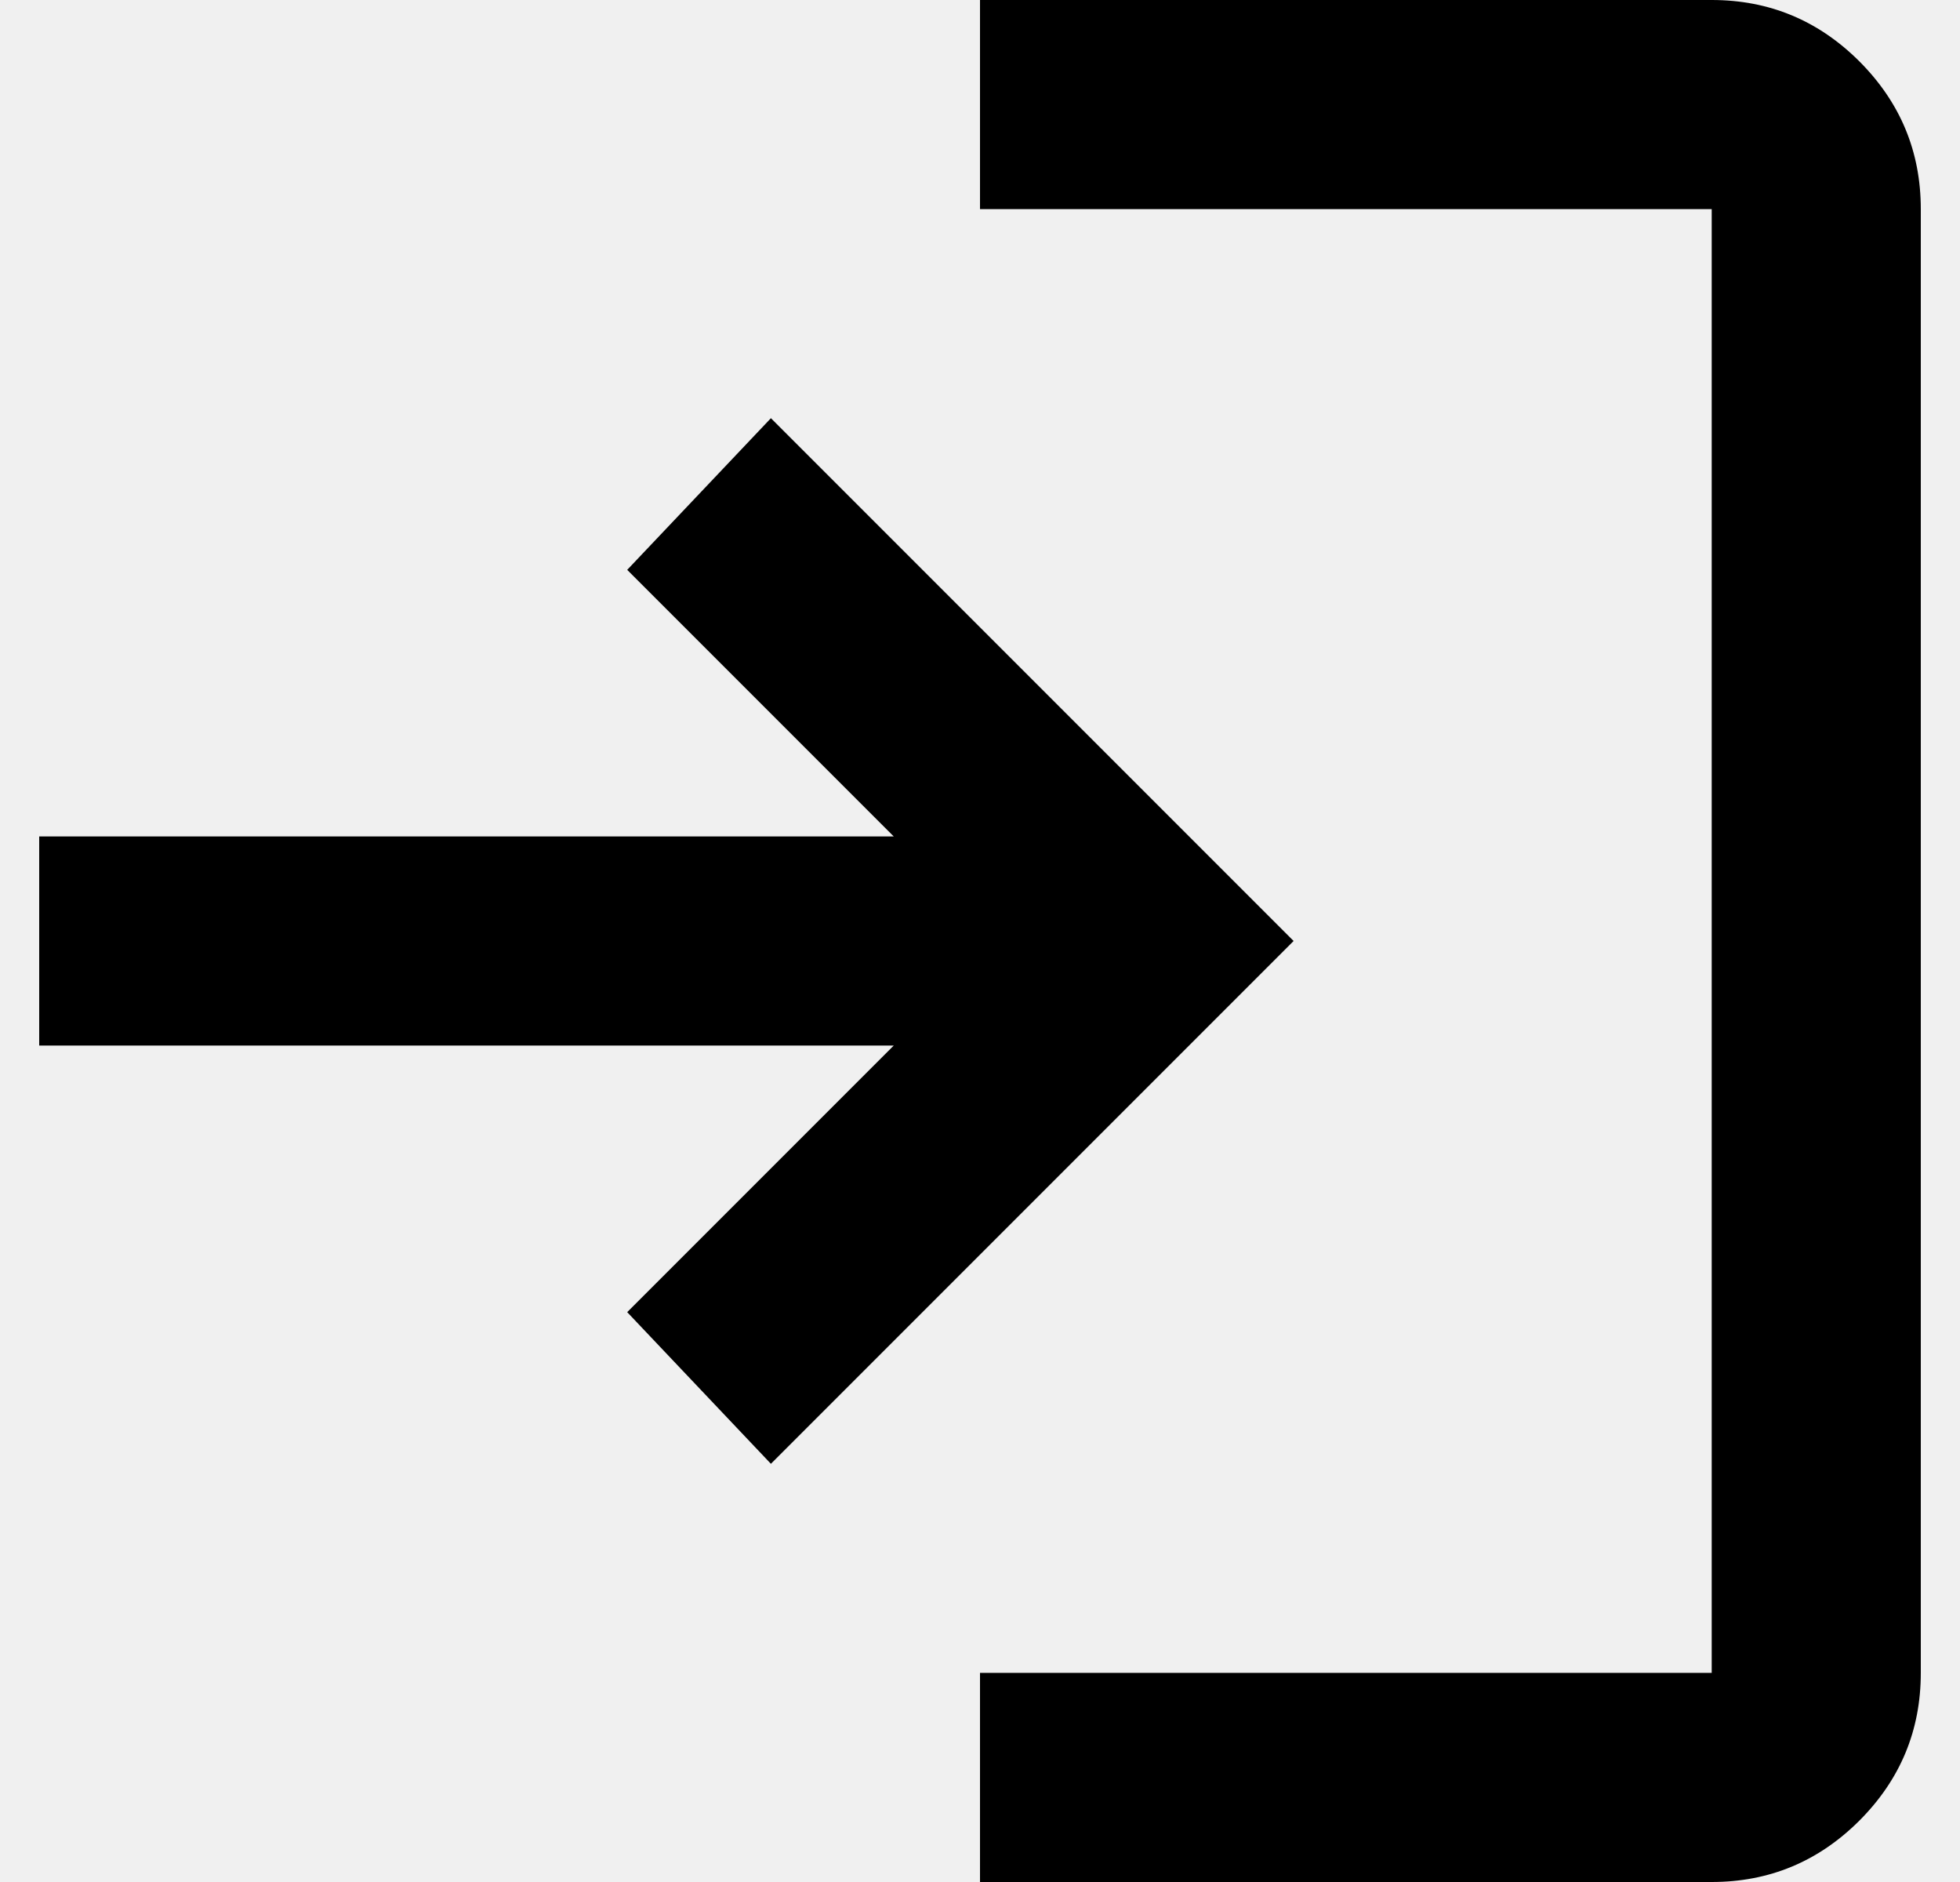
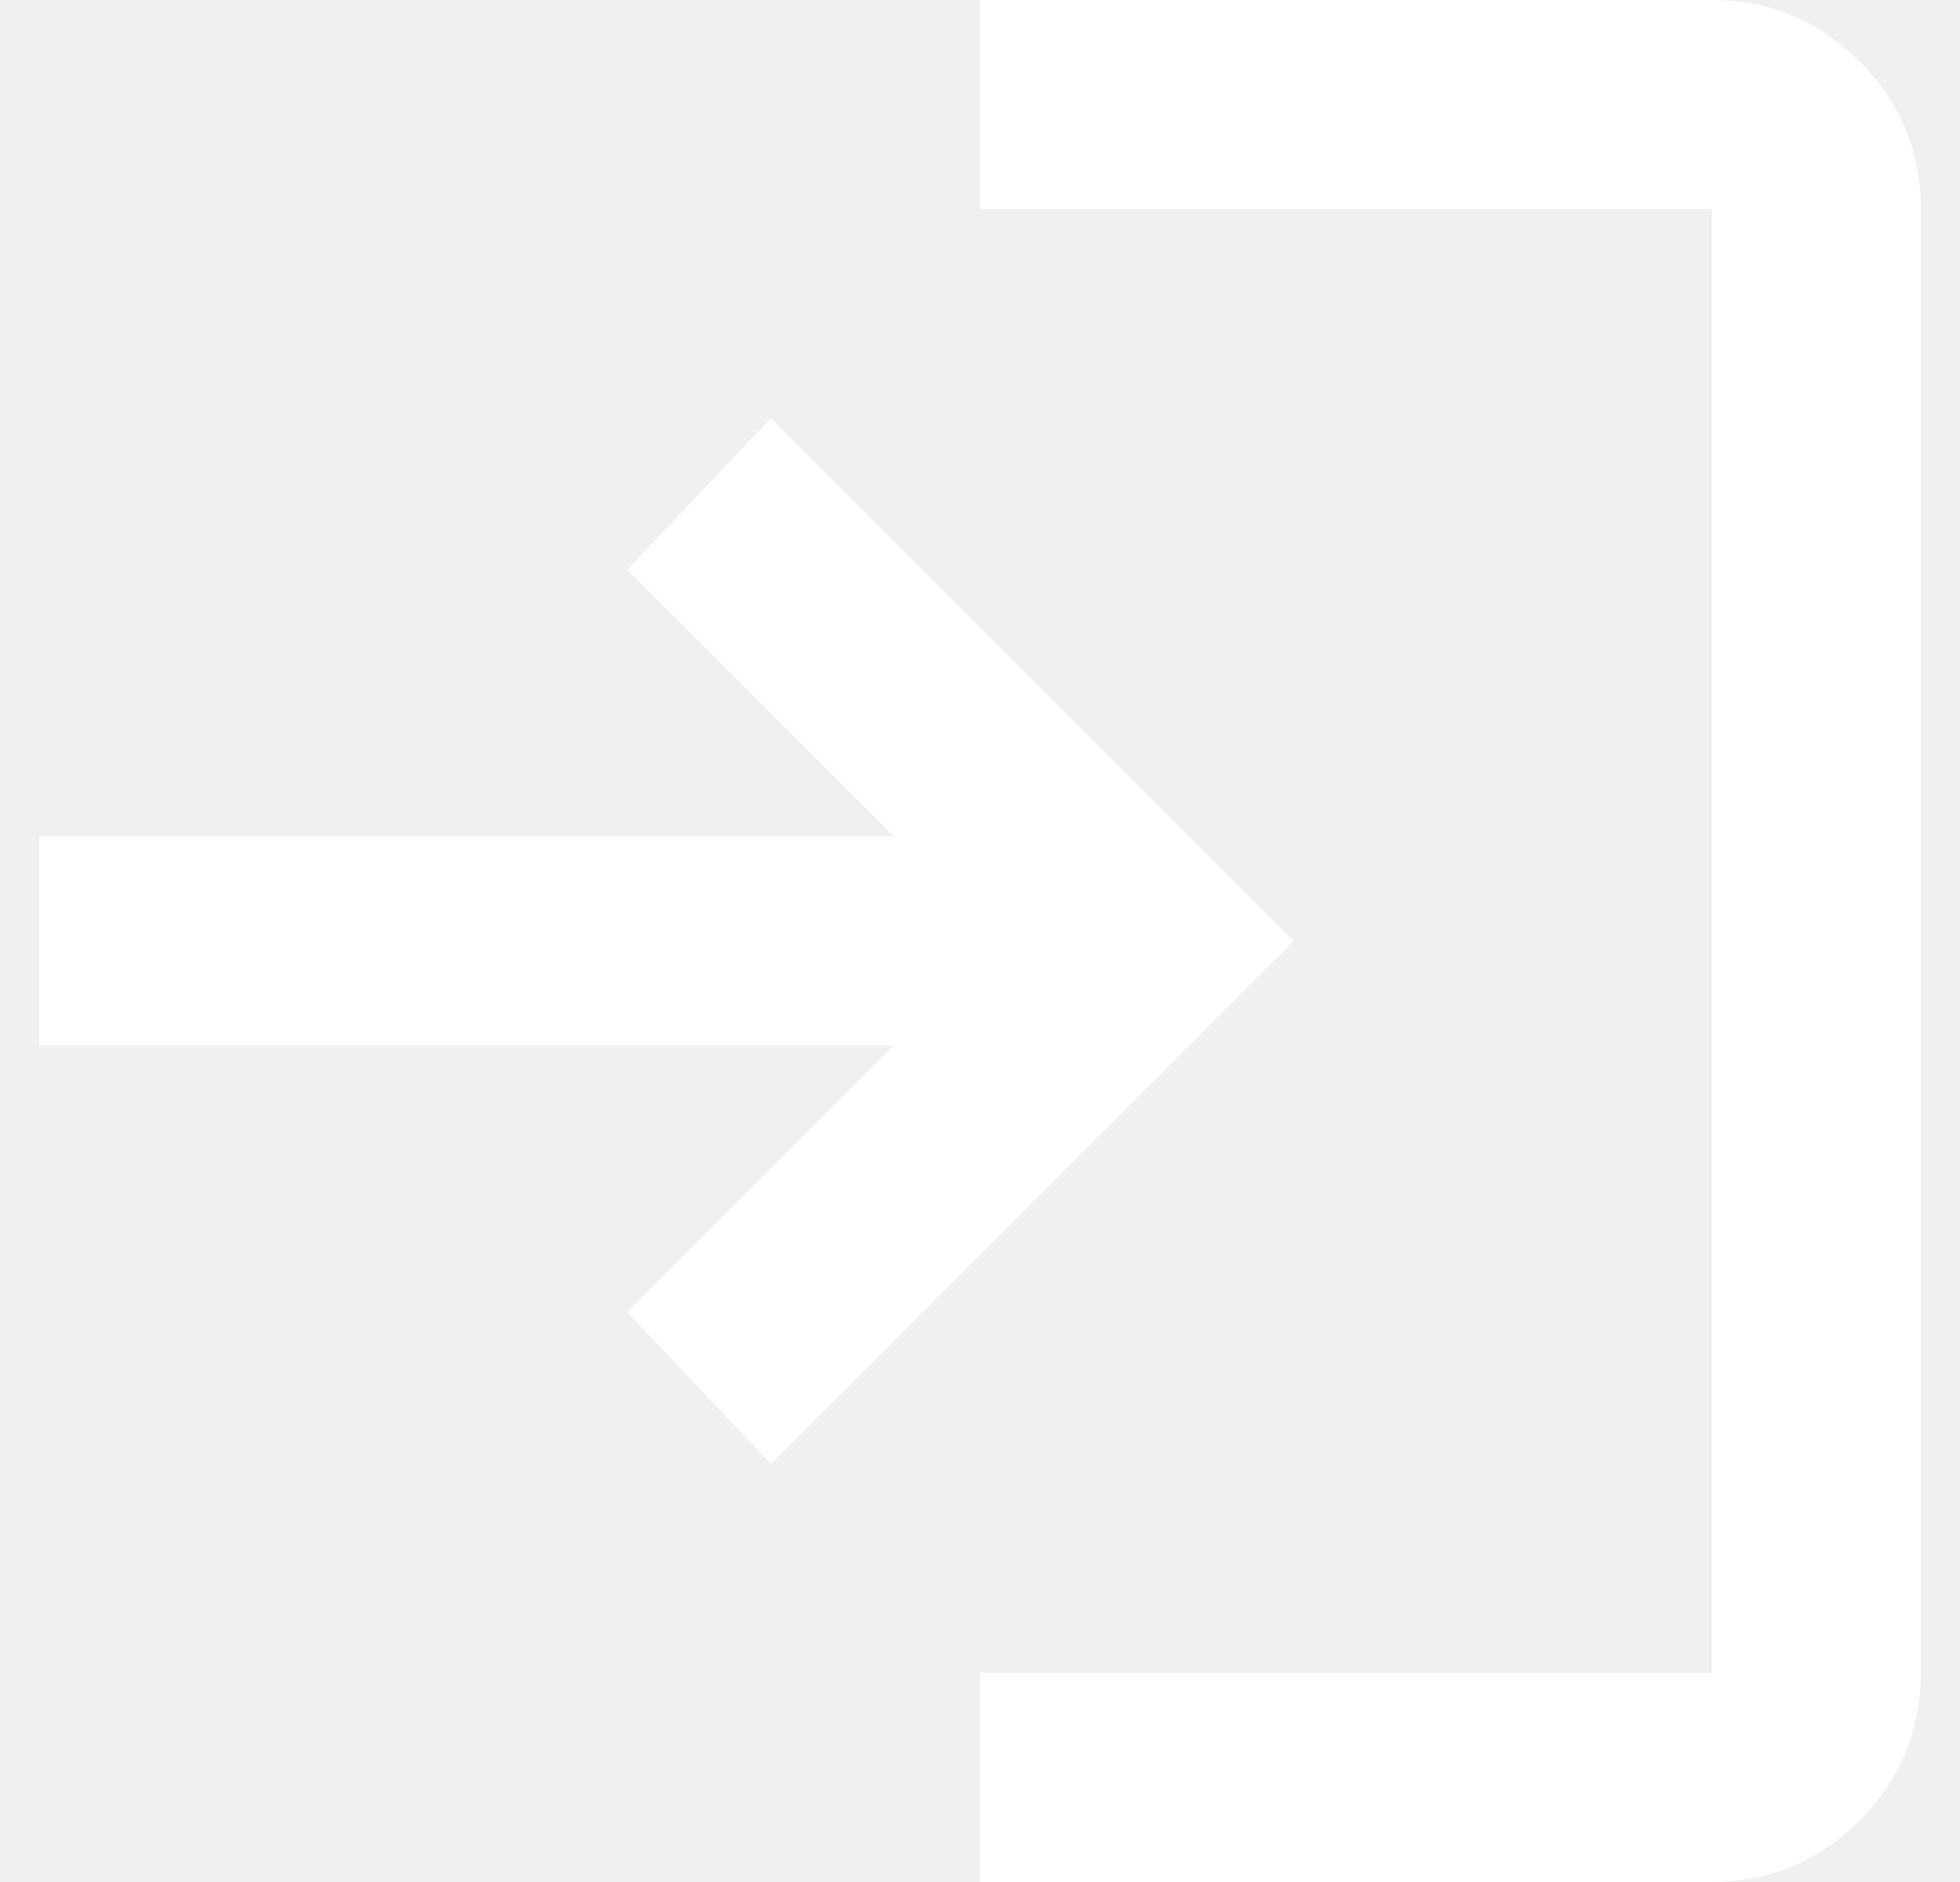
<svg xmlns="http://www.w3.org/2000/svg" width="25" height="24" viewBox="0 0 25 24" fill="none">
-   <path d="M12.5 24V21.333H21.833V2.667H12.5V0H21.833C22.567 0 23.194 0.261 23.717 0.783C24.239 1.306 24.5 1.933 24.5 2.667V21.333C24.5 22.067 24.239 22.694 23.717 23.217C23.194 23.739 22.567 24 21.833 24H12.5ZM9.833 18.667L8 16.733L11.4 13.333H0.5V10.667H11.4L8 7.267L9.833 5.333L16.5 12L9.833 18.667Z" fill="black" />
+   <path d="M12.5 24V21.333H21.833V2.667H12.5V0H21.833C22.567 0 23.194 0.261 23.717 0.783C24.239 1.306 24.5 1.933 24.5 2.667V21.333C24.5 22.067 24.239 22.694 23.717 23.217C23.194 23.739 22.567 24 21.833 24H12.5ZM9.833 18.667L8 16.733L11.4 13.333H0.5V10.667H11.4L8 7.267L9.833 5.333L16.5 12L9.833 18.667Z" fill="white" />
</svg>
